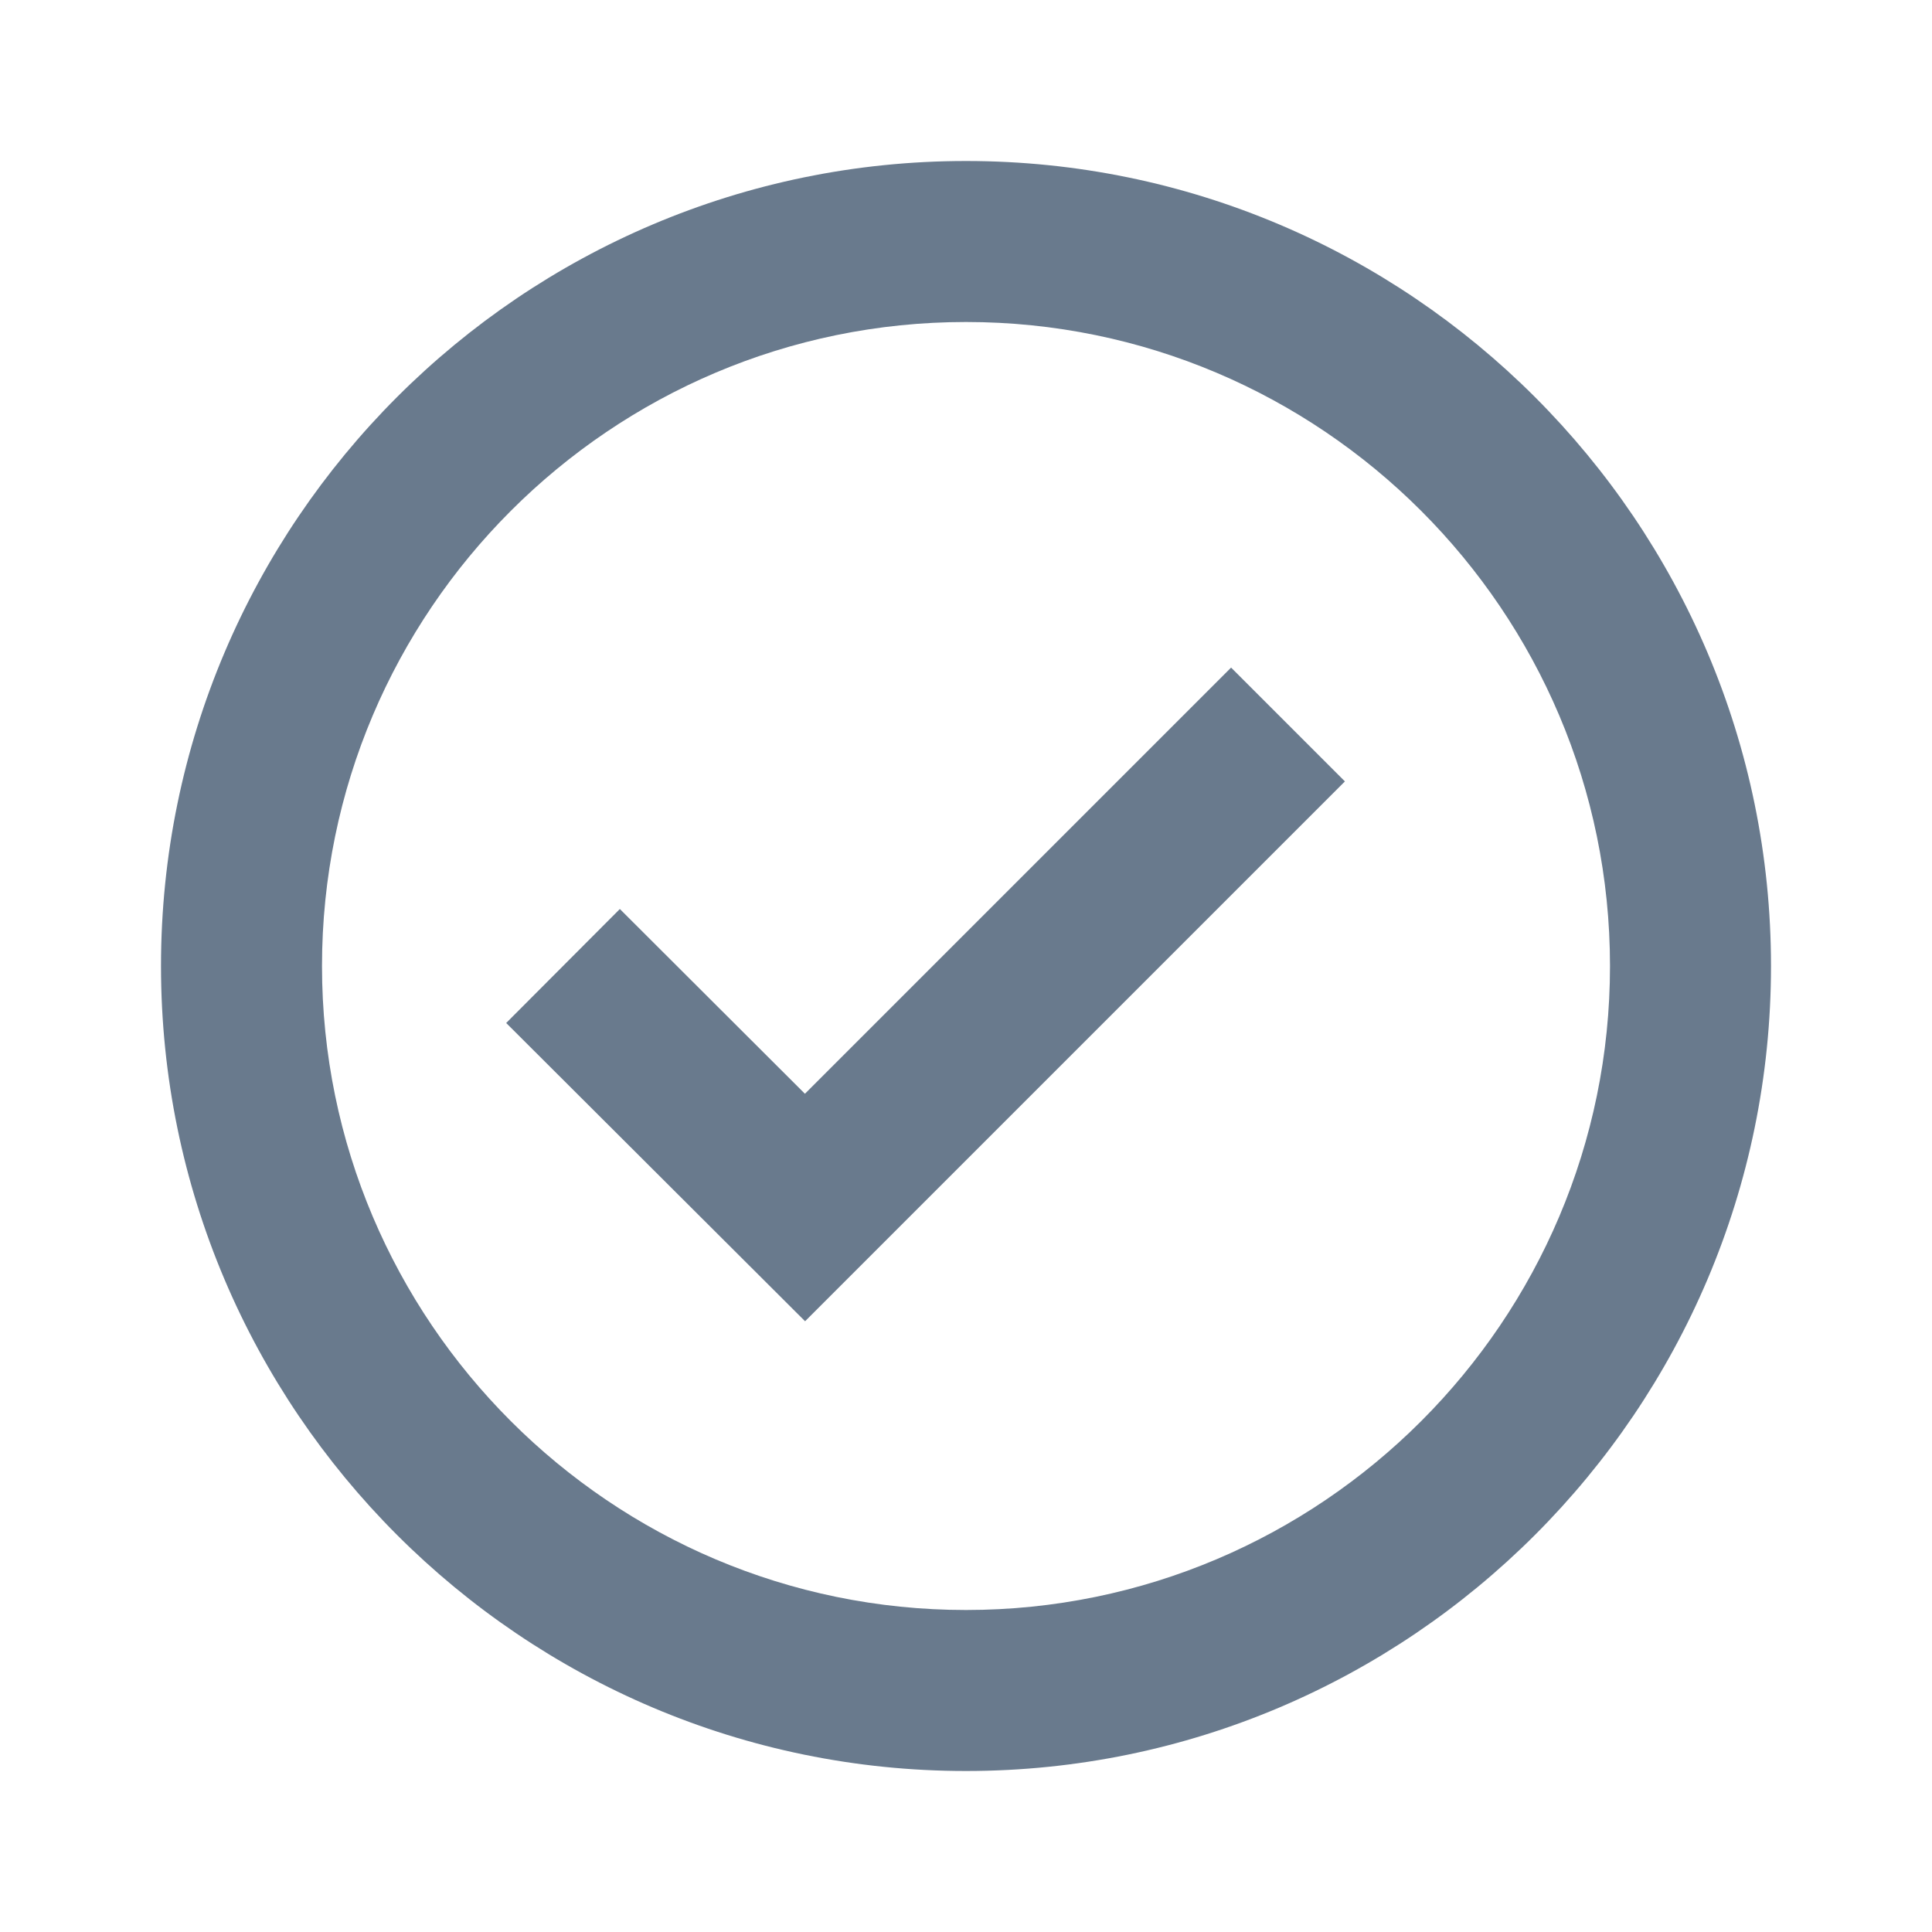
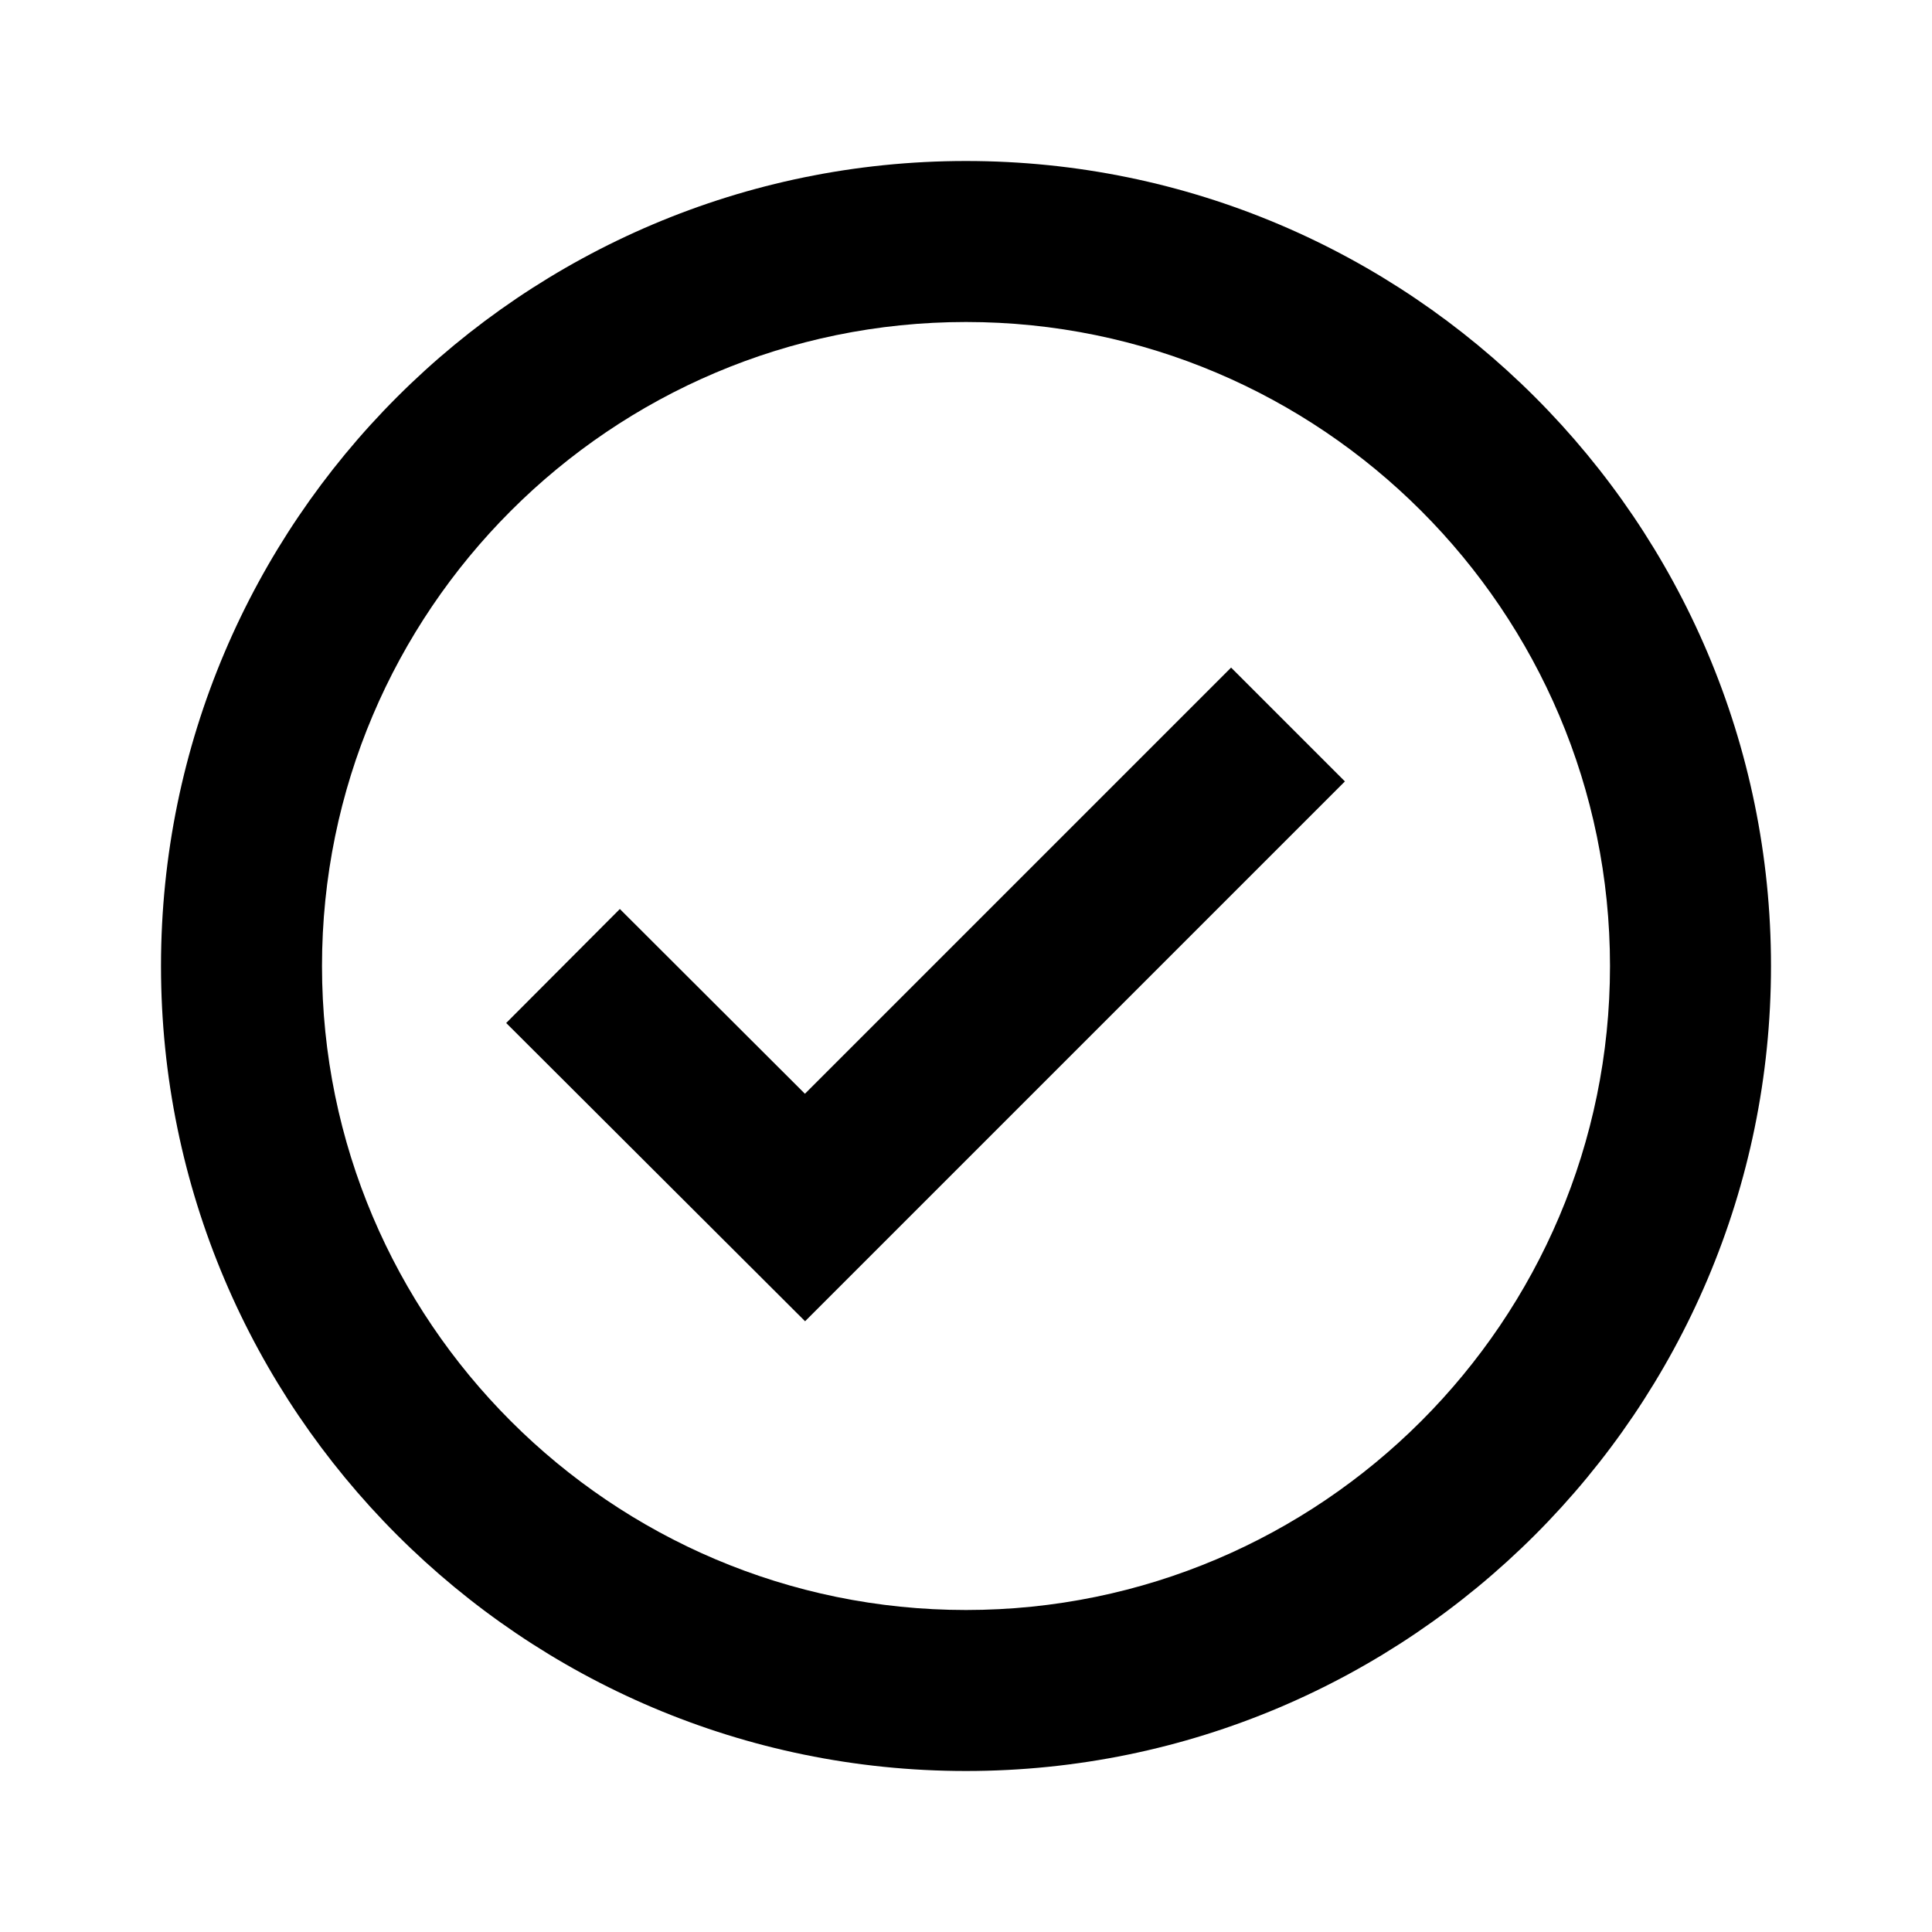
- <svg xmlns="http://www.w3.org/2000/svg" shape-rendering="geometricPrecision" fill="#697a8d" width="24" height="24">
+ <svg xmlns="http://www.w3.org/2000/svg" width="24" height="24">
  <path d="M12 2C6.486 2 2 6.486 2 12s4.486 10 10 10 10-4.486 10-10S17.514 2 12 2zm0 18c-4.411 0-8-3.589-8-8s3.589-8 8-8 8 3.589 8 8-3.589 8-8 8z" />
  <path d="M9.999 13.587 7.7 11.292l-1.412 1.416 3.713 3.705 6.706-6.706-1.414-1.414z" />
</svg>
